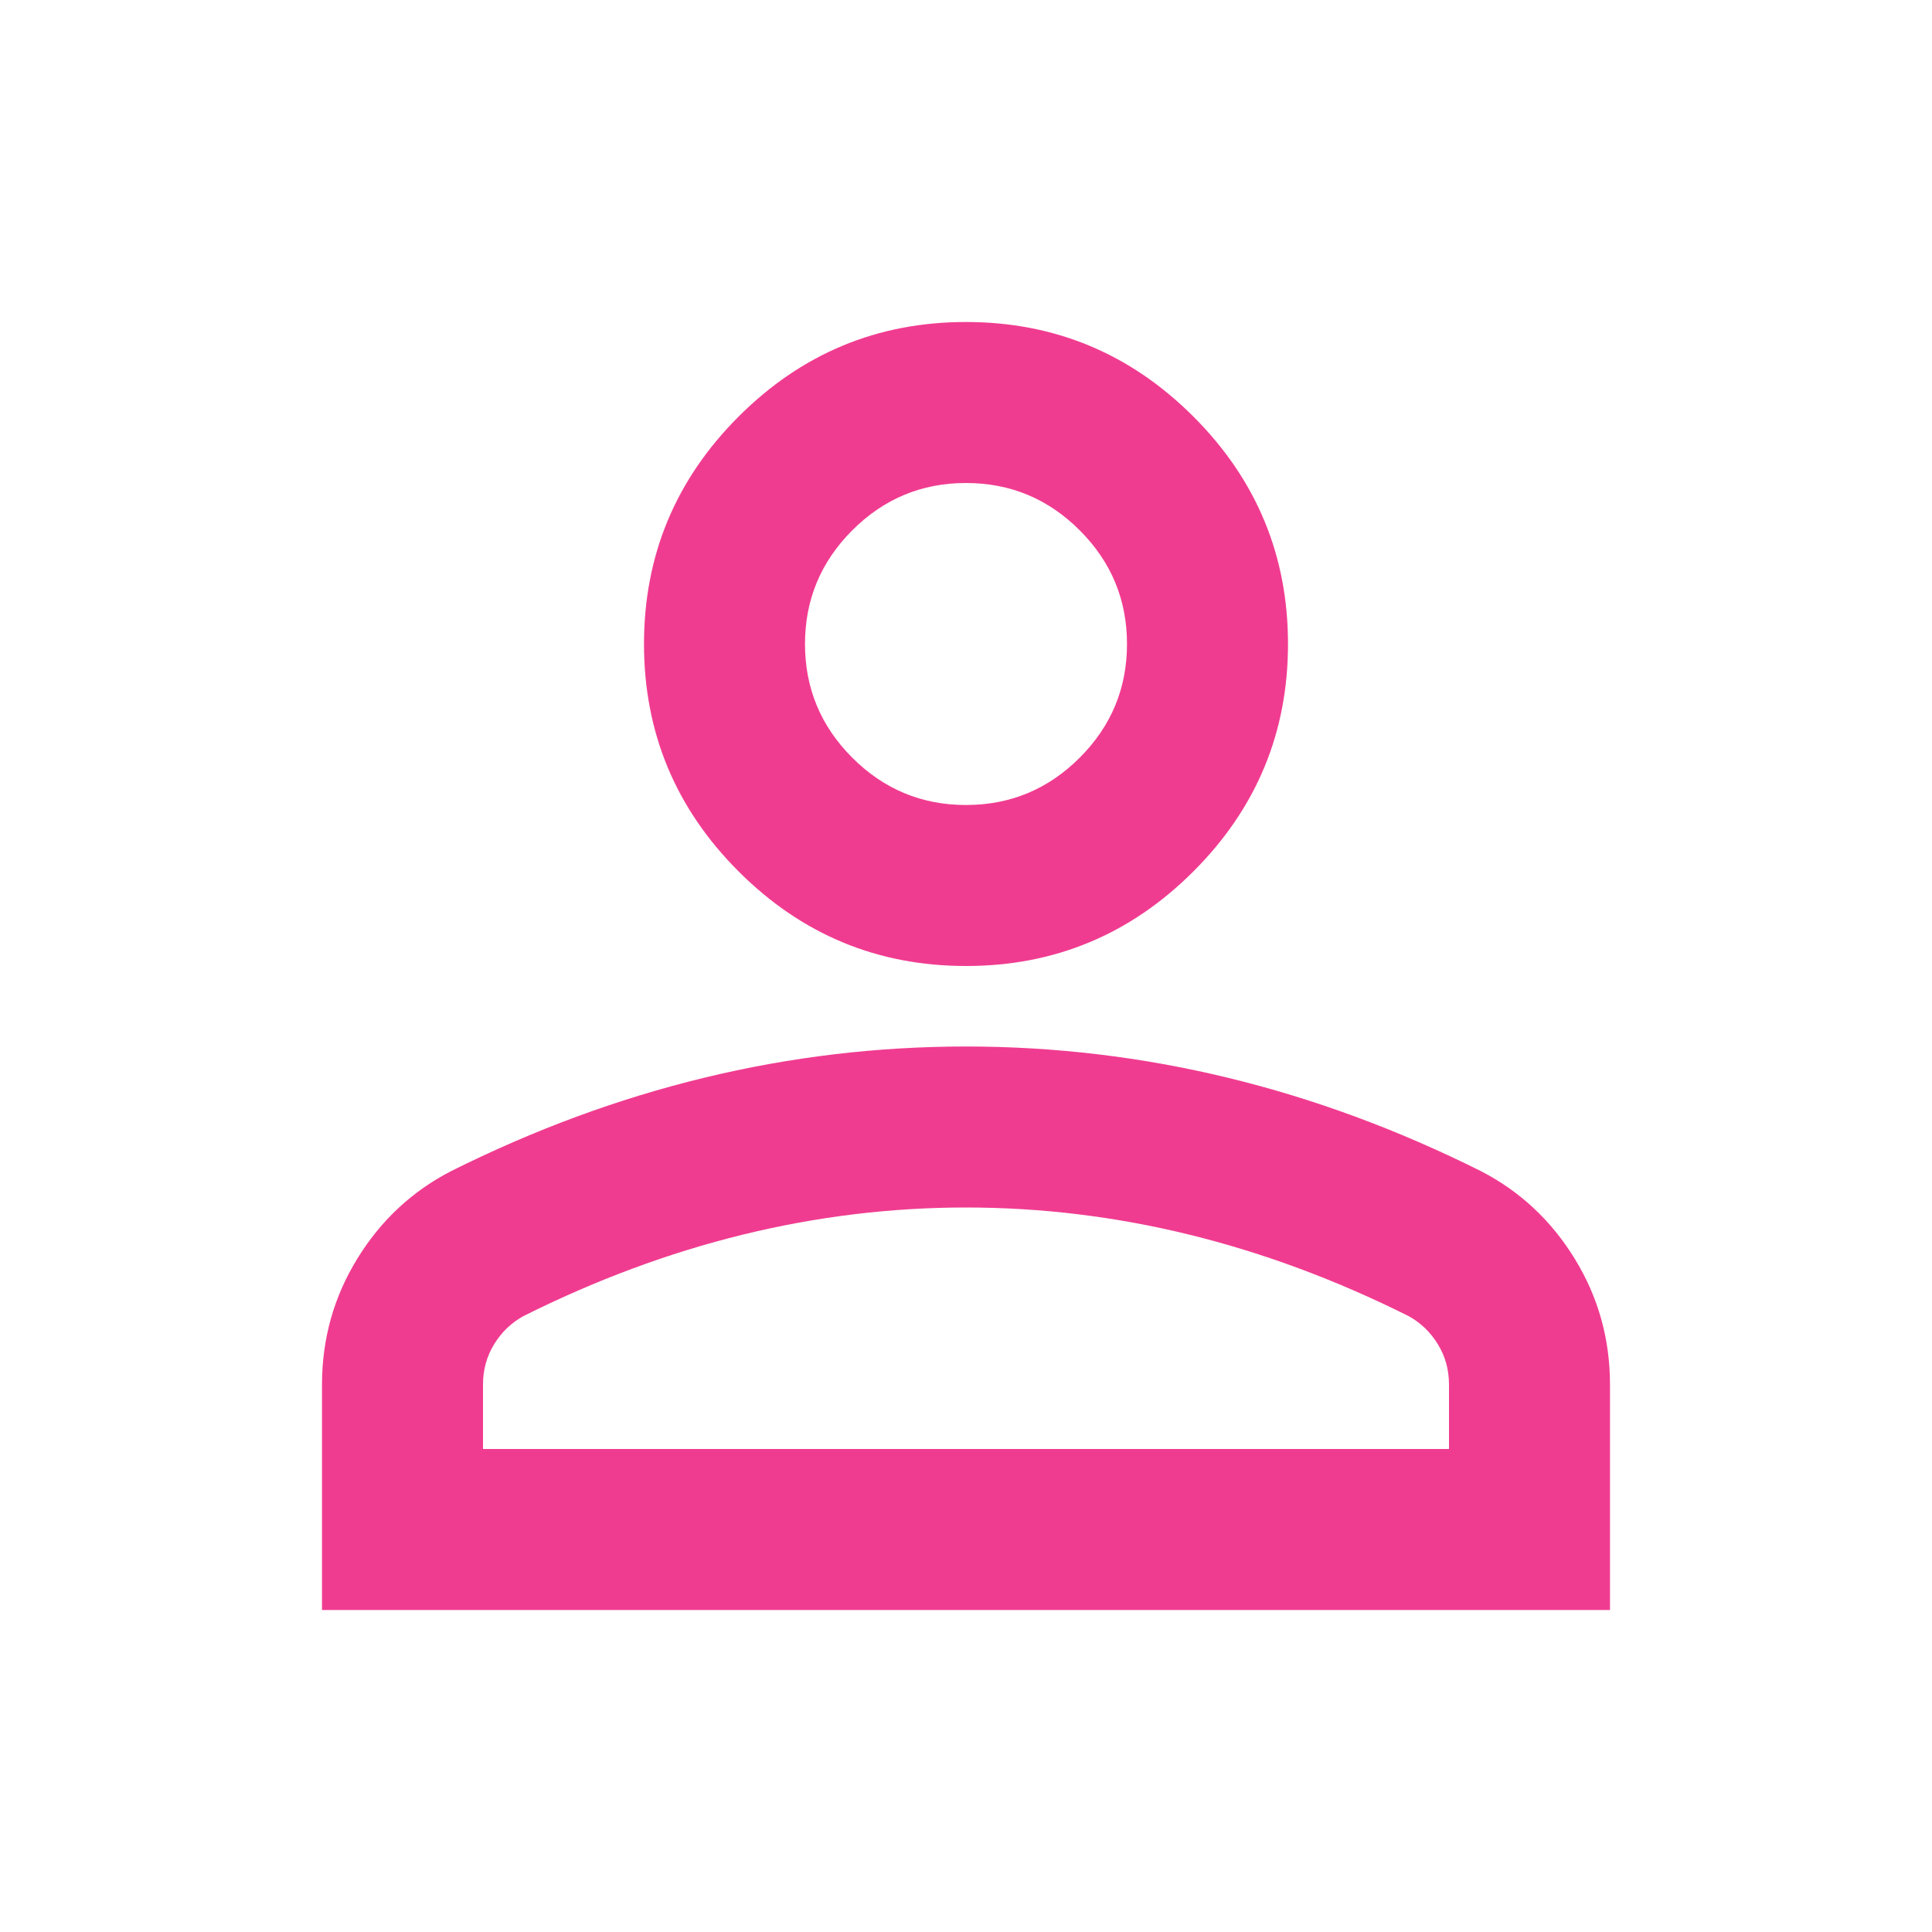
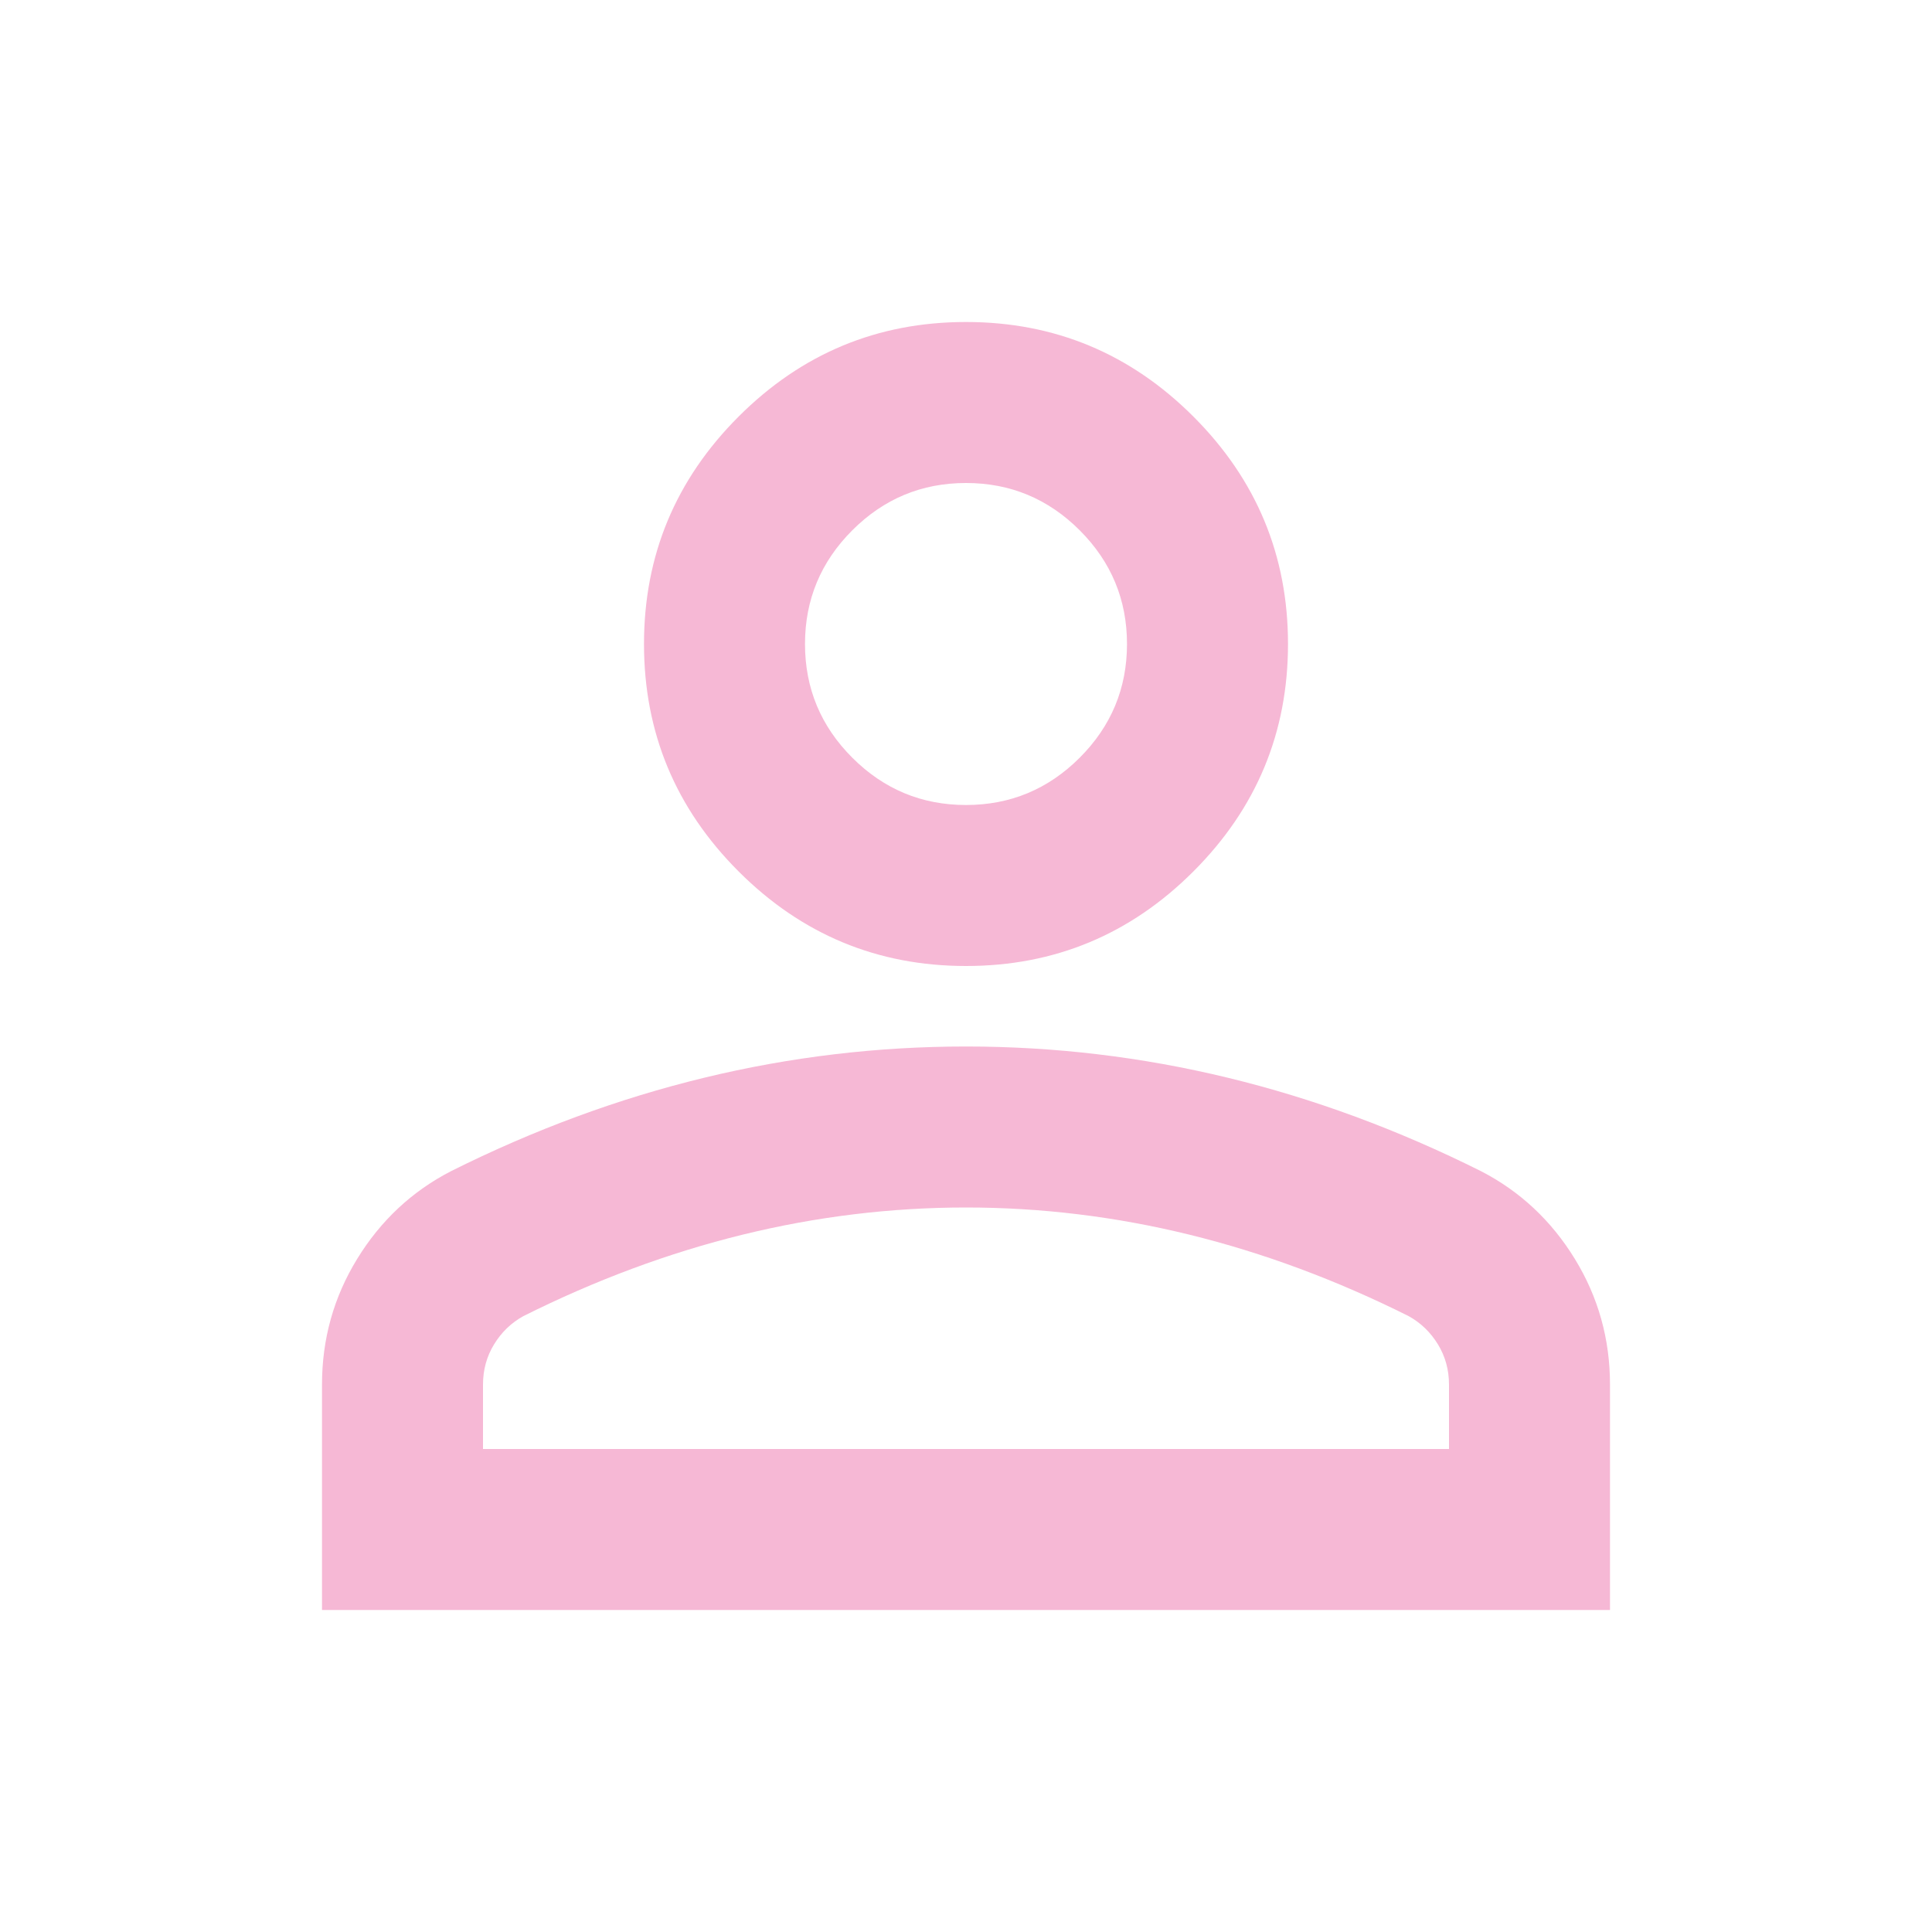
- <svg xmlns="http://www.w3.org/2000/svg" fill="#f03c90" height="24" viewBox="0 -960 960 960" width="24">
+ <svg xmlns="http://www.w3.org/2000/svg" fill="#f6b8d5" height="24" viewBox="0 -960 960 960" width="24">
  <path d="M480-480q-66 0-113-47t-47-113q0-66 47-113t113-47q66 0 113 47t47 113q0 66-47 113t-113 47ZM160-160v-112q0-34 17.5-62.5T224-378q62-31 126-46.5T480-440q66 0 130 15.5T736-378q29 15 46.5 43.5T800-272v112H160Zm80-80h480v-32q0-11-5.5-20T700-306q-54-27-109-40.5T480-360q-56 0-111 13.5T260-306q-9 5-14.5 14t-5.5 20v32Zm240-320q33 0 56.5-23.5T560-640q0-33-23.5-56.5T480-720q-33 0-56.5 23.5T400-640q0 33 23.5 56.5T480-560Zm0-80Zm0 400Z" />
</svg>
